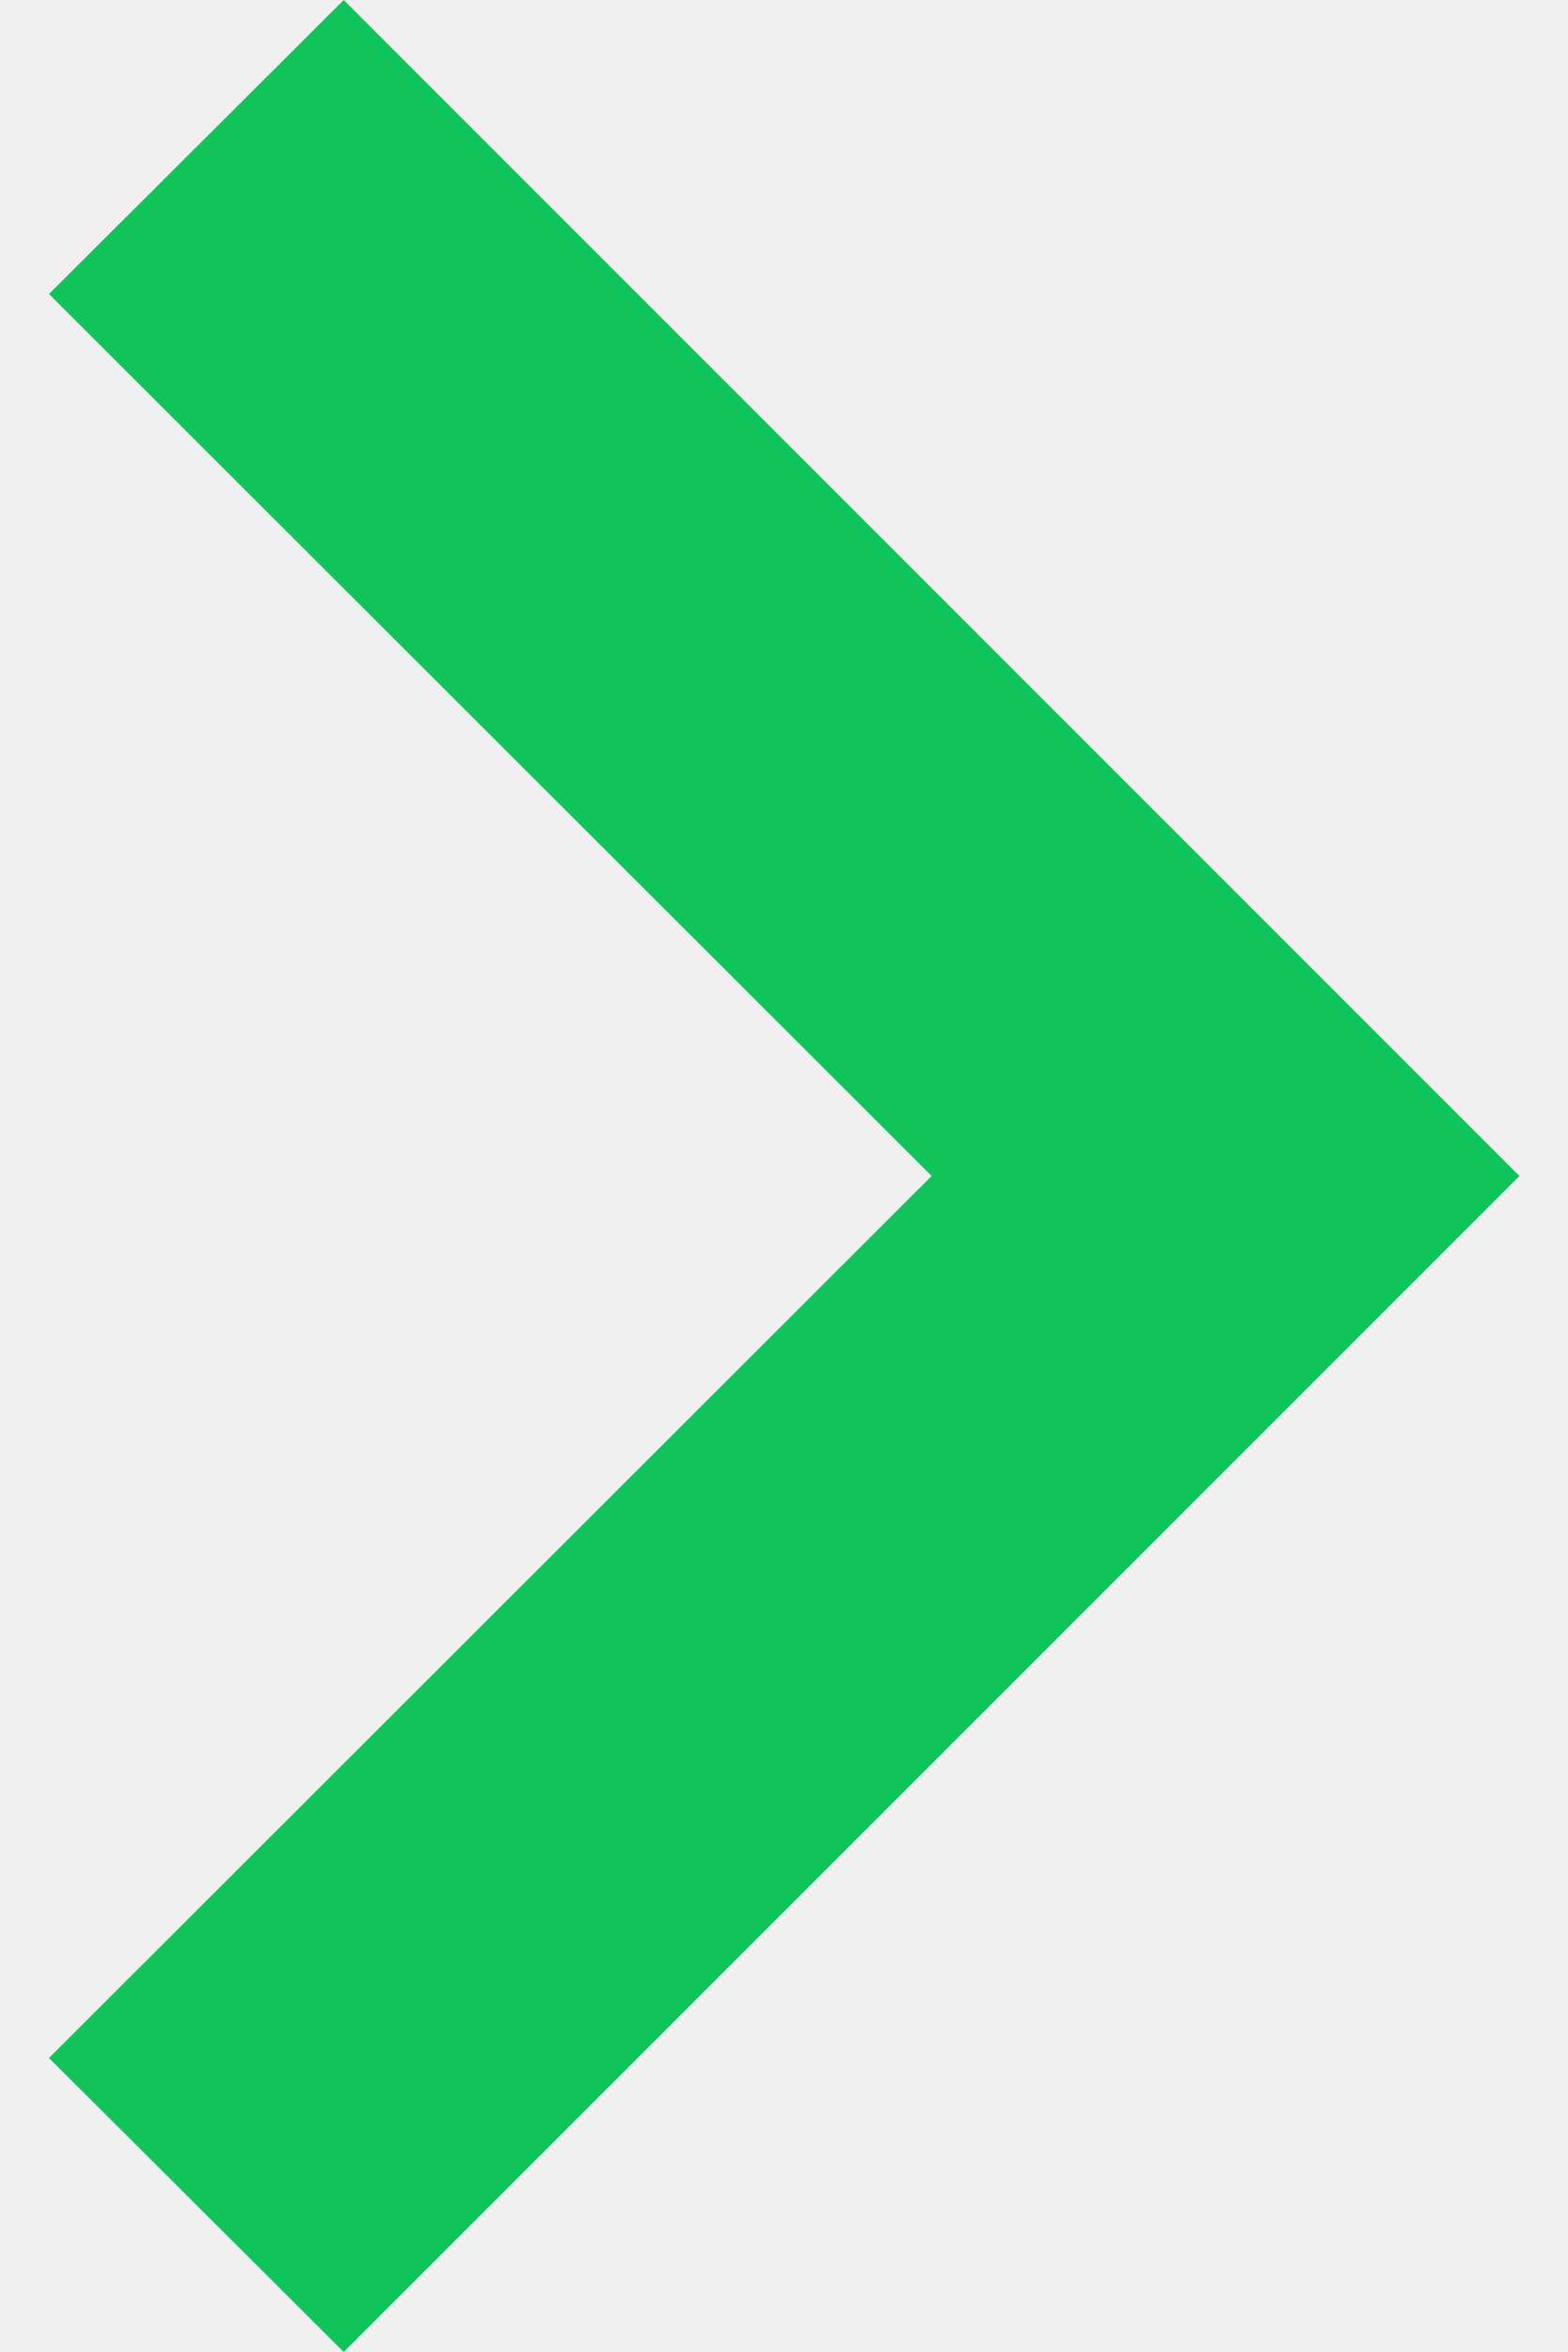
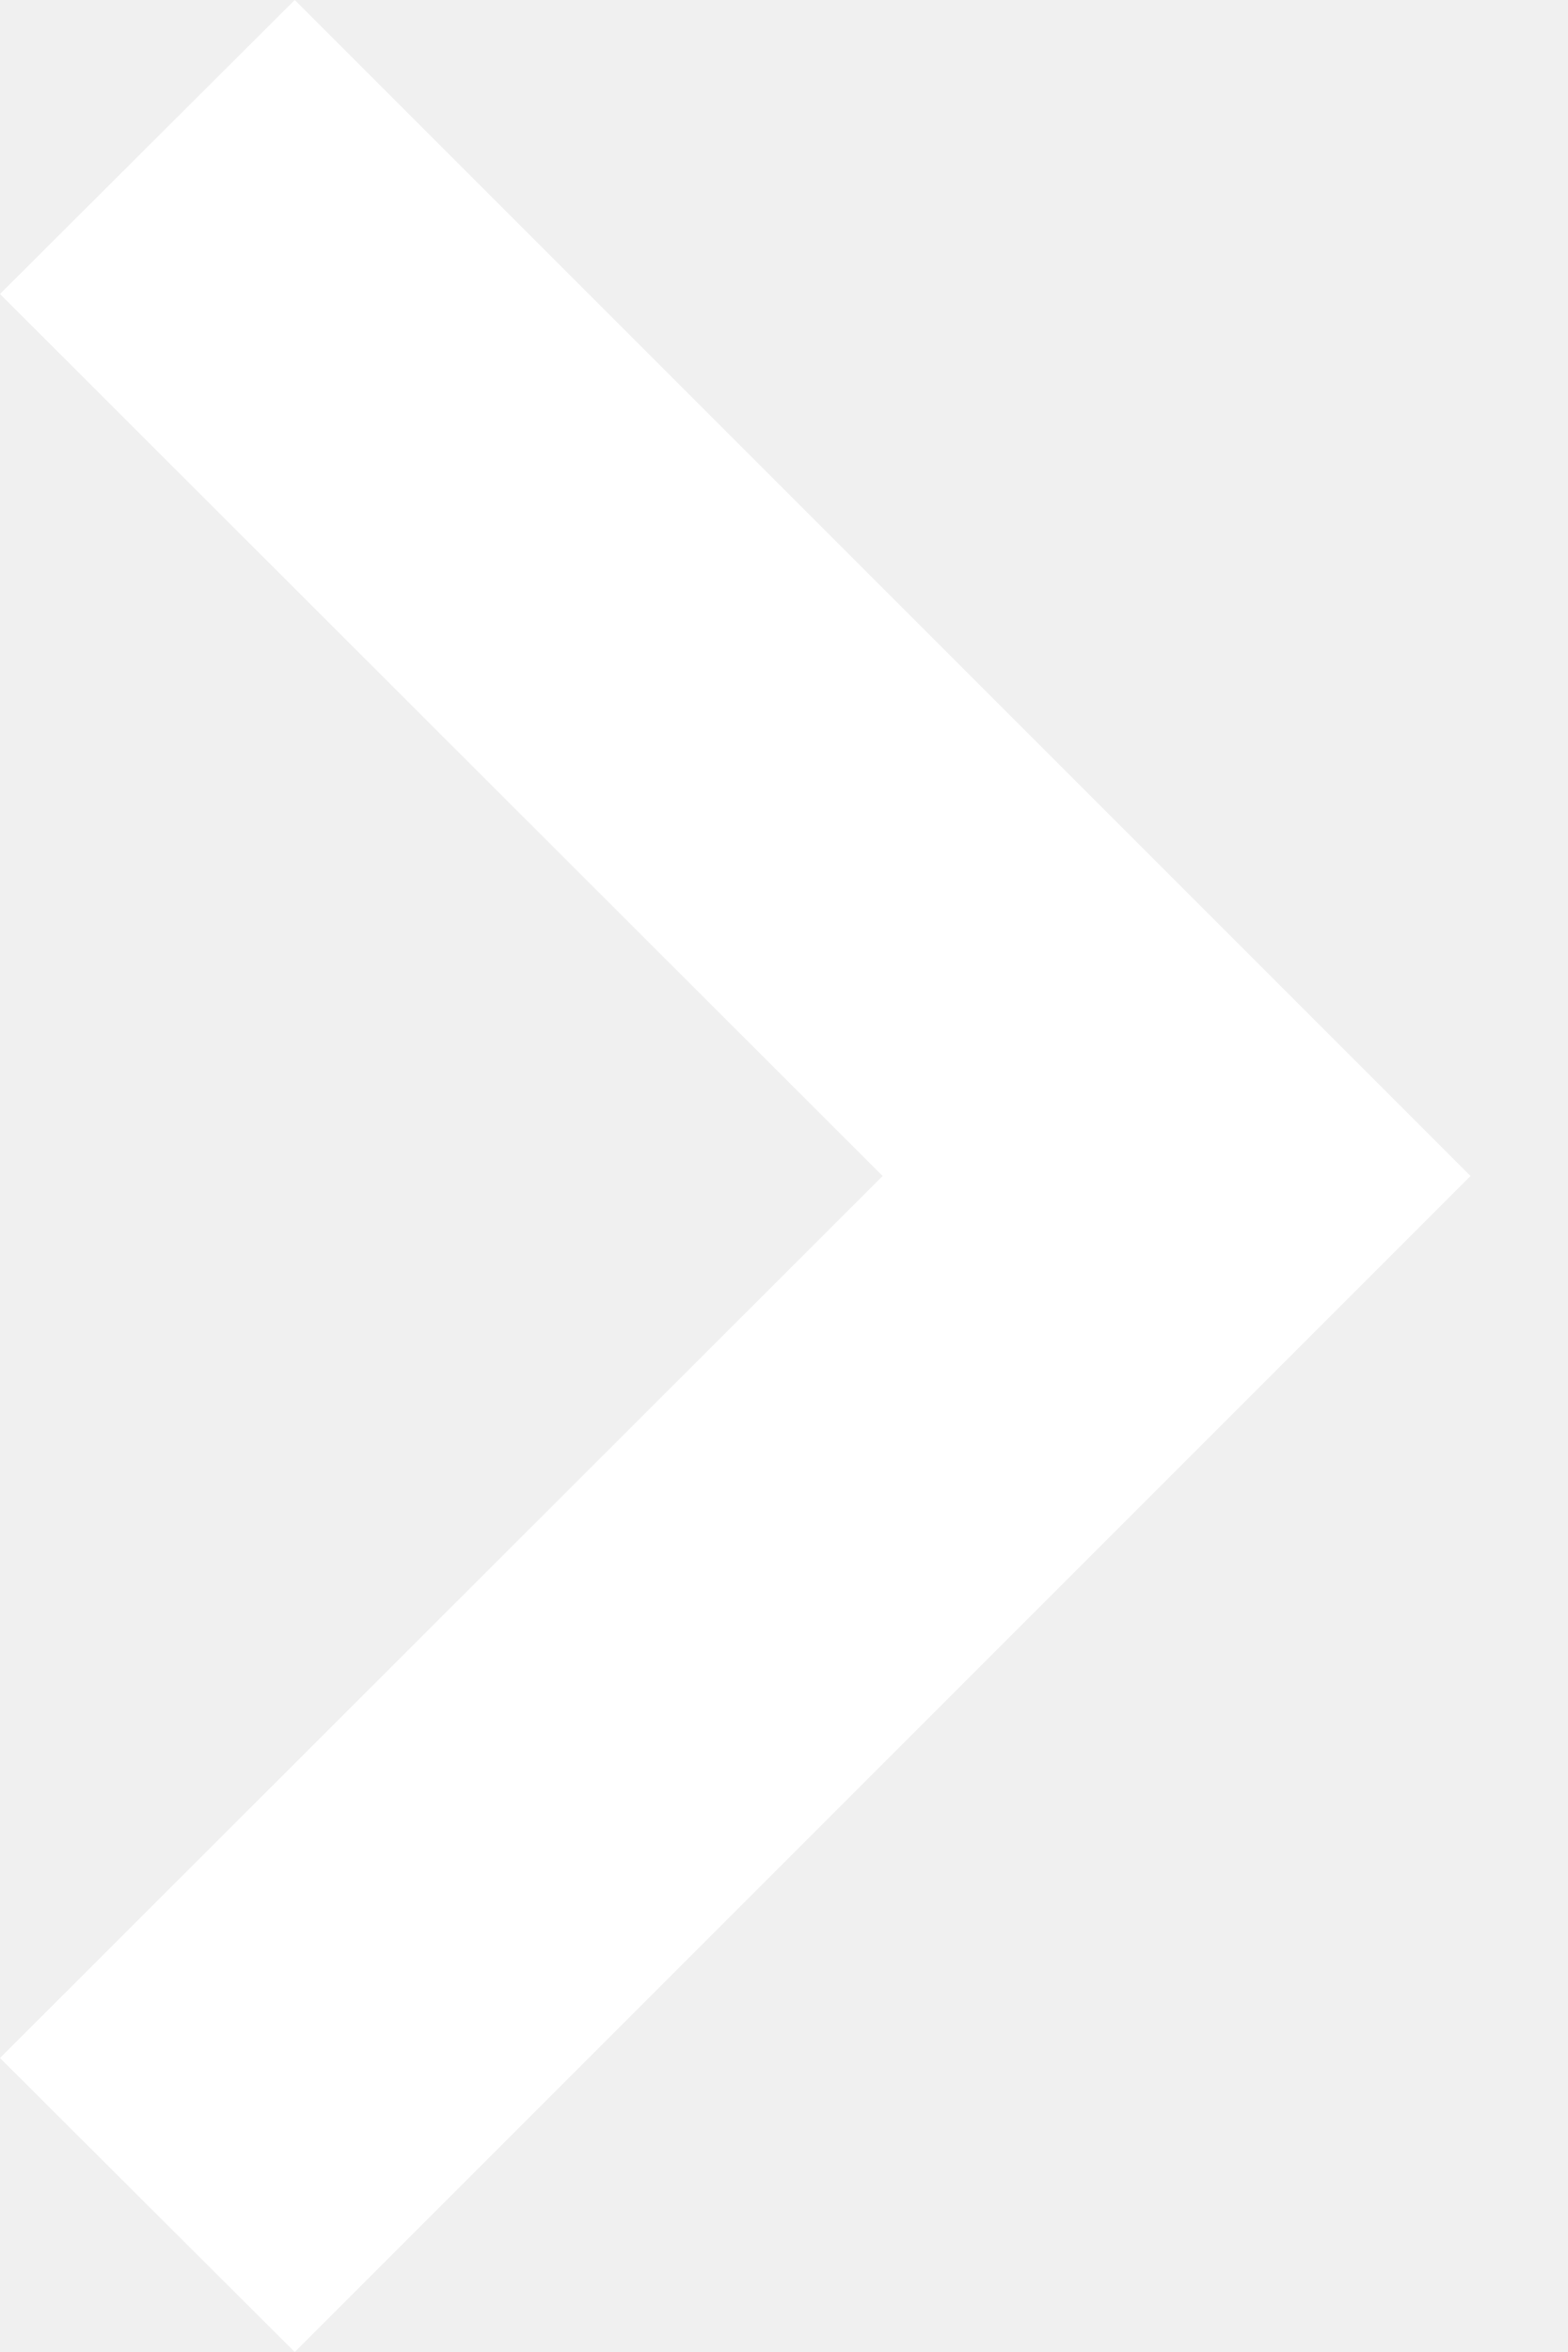
<svg xmlns="http://www.w3.org/2000/svg" width="8" height="12" viewBox="0 0 8 12" fill="none">
-   <path fill-rule="evenodd" clip-rule="evenodd" d="M1.754 0L7.754 6L1.754 12L0.25 10.5L4.754 6L0.25 1.5L1.754 0Z" fill="#10C35B" />
+   <path fill-rule="evenodd" clip-rule="evenodd" d="M1.504 0L7.504 6L1.504 12L0 10.5L4.504 6L0 1.5L1.504 0Z" fill="white" />
</svg>
